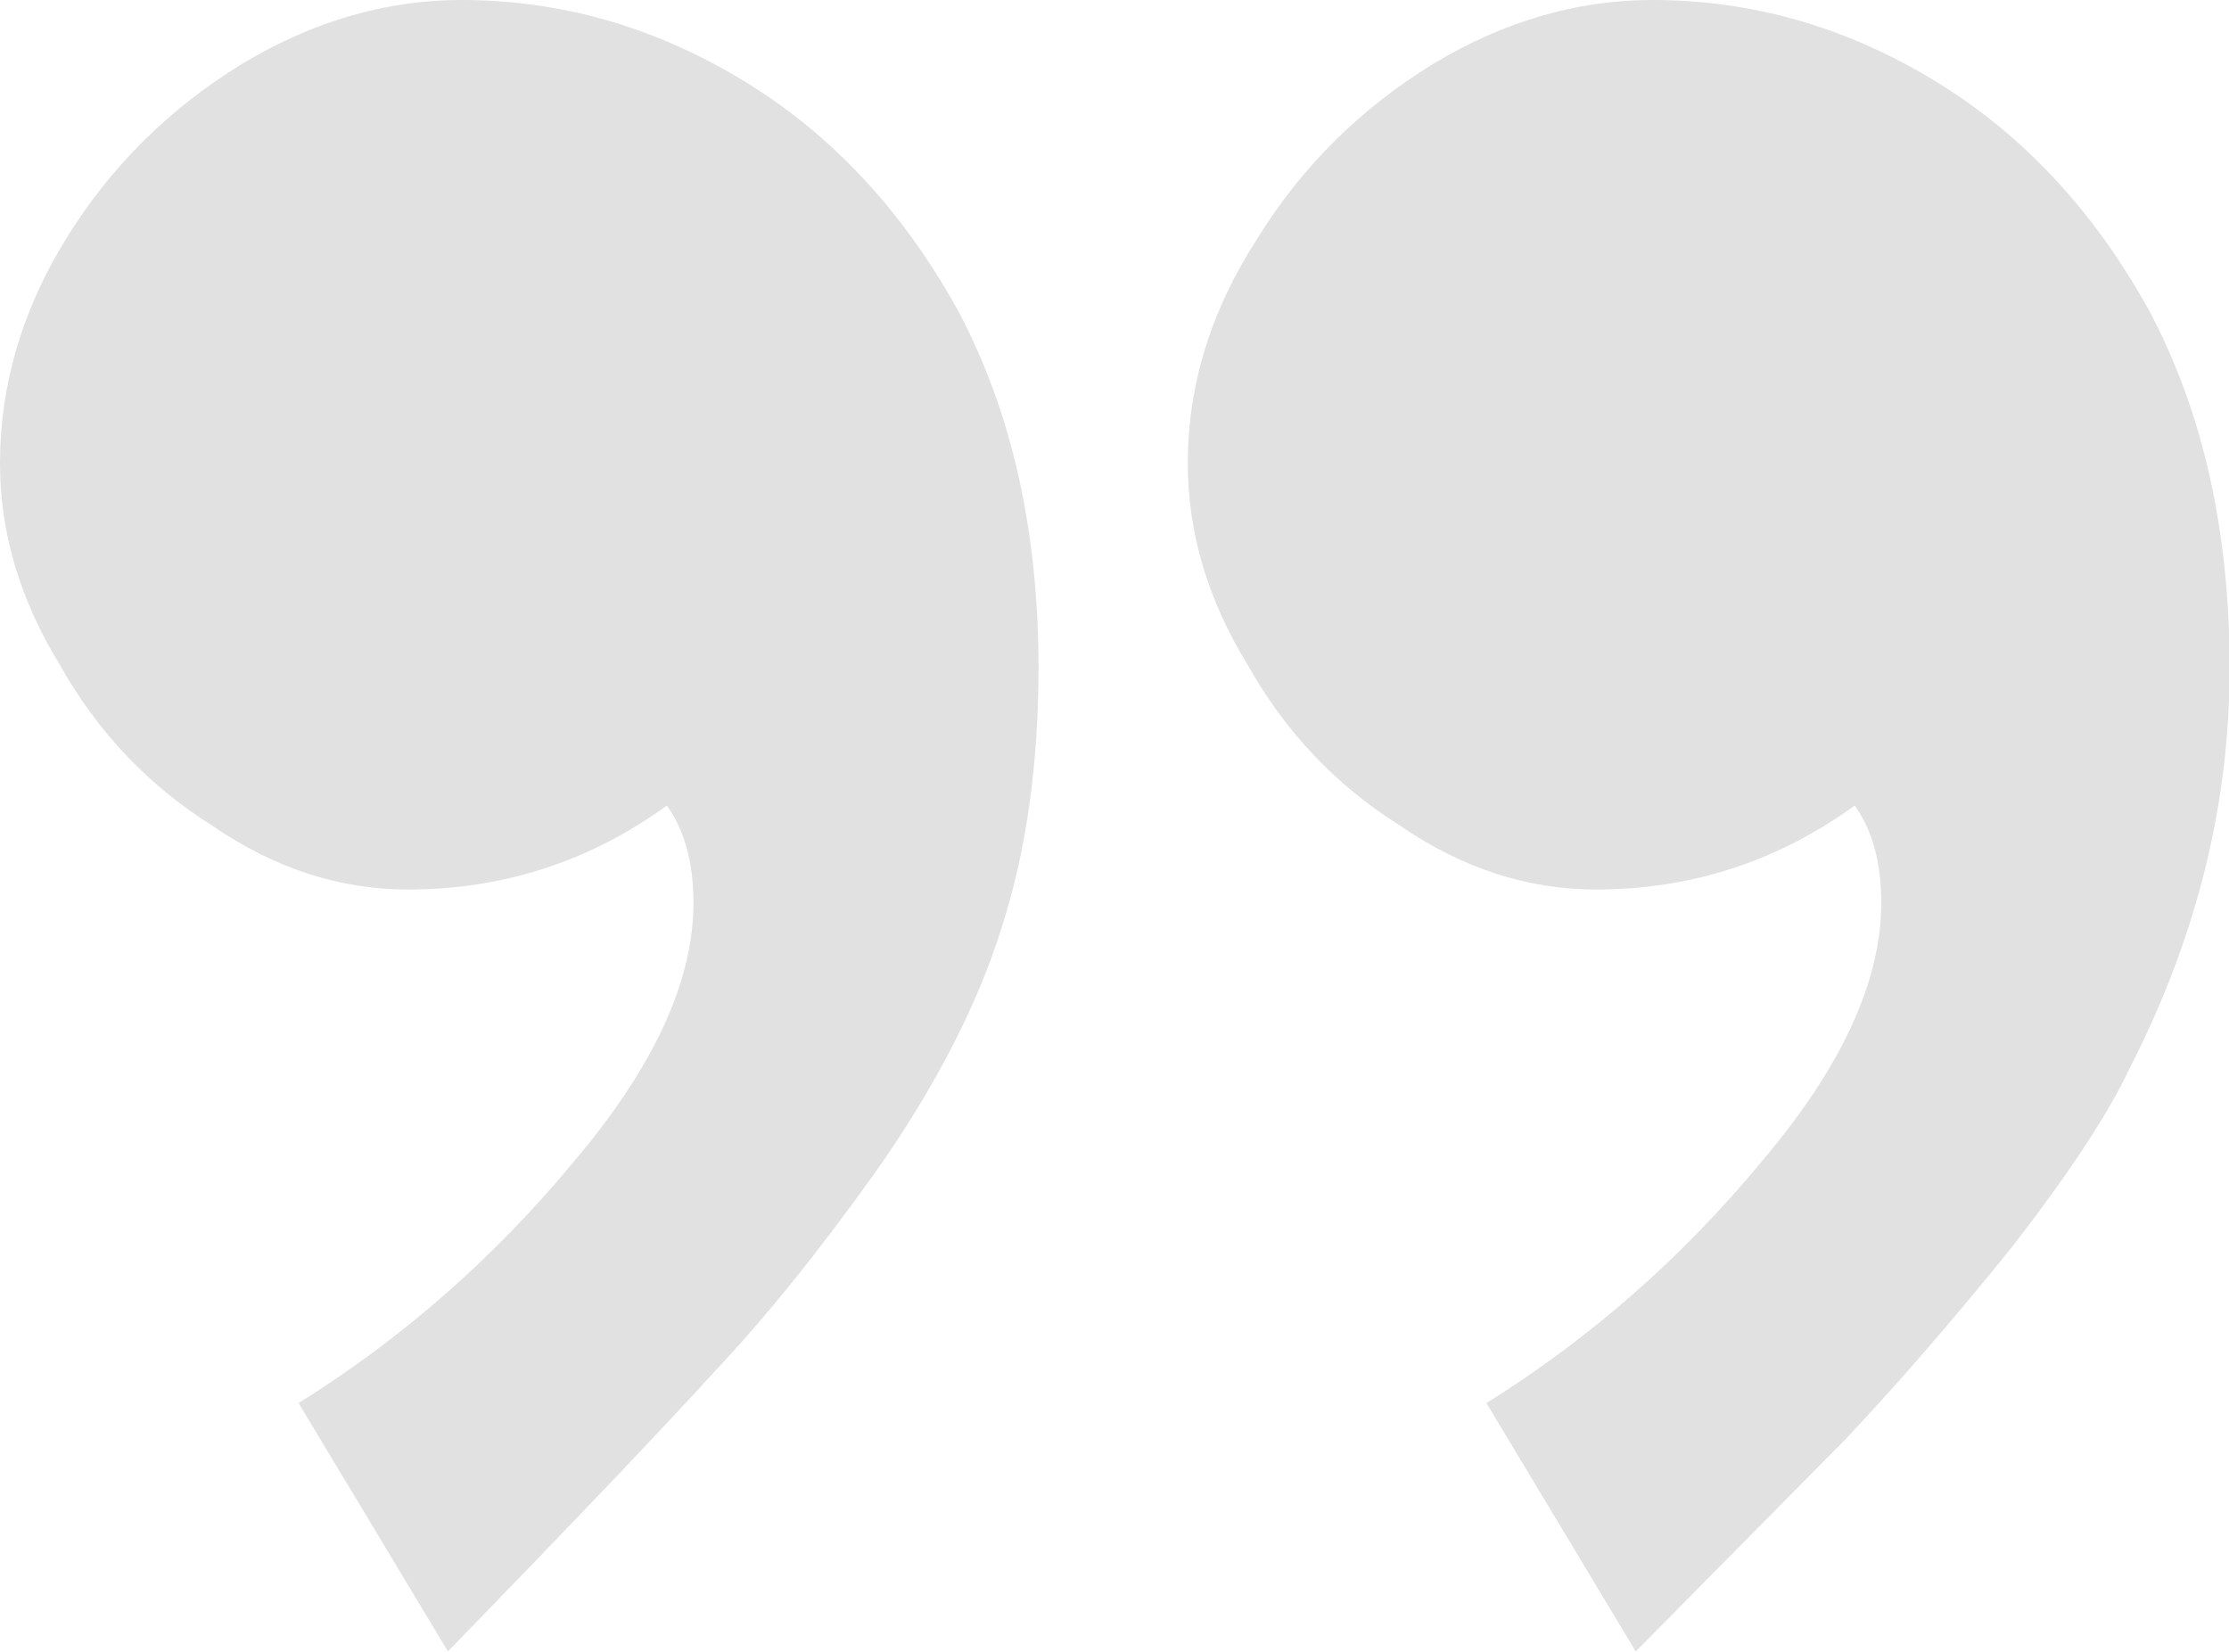
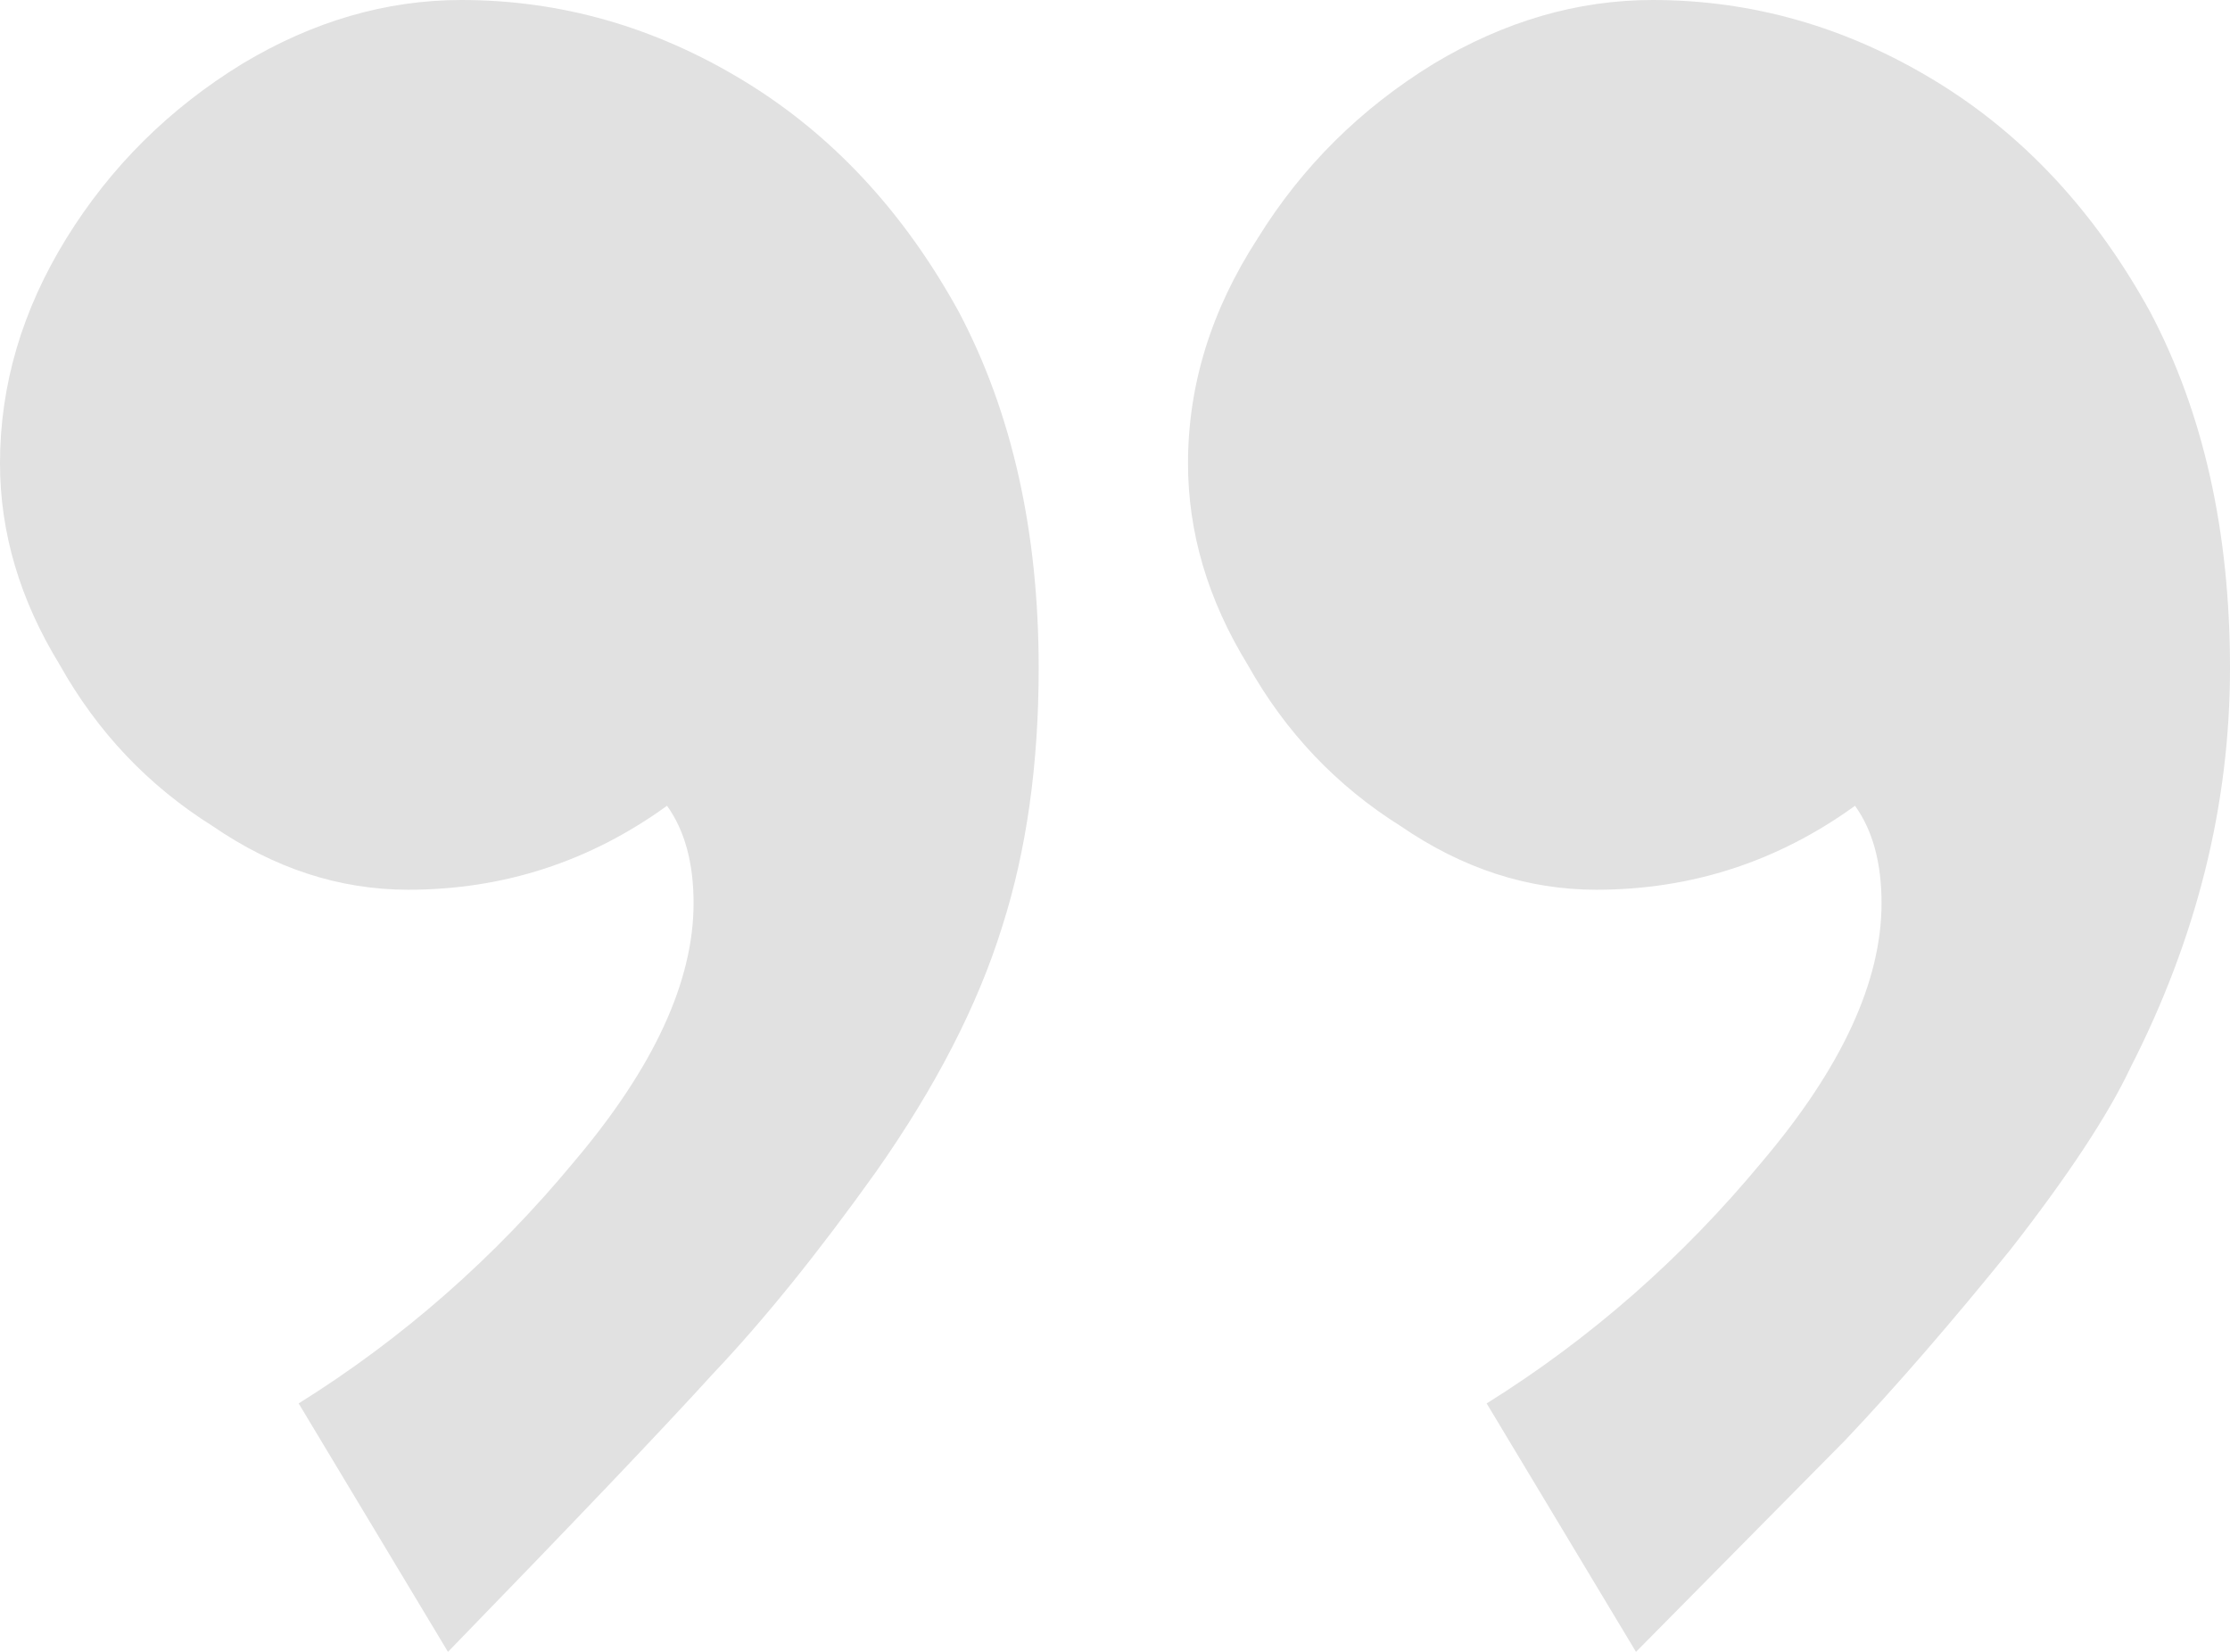
- <svg xmlns="http://www.w3.org/2000/svg" version="1.1" width="1382" height="1024" viewBox="0 0 1382 1024">
-   <g id="quotes">
- </g>
-   <path fill="#e1e1e1" d="M1024.458 0c61.714 0 120 16.651 174.856 49.951 54.858 33.301 99.428 81.171 133.714 143.61 32.914 62.439 49.372 135.977 49.372 220.619 0 84.639-20.572 167.196-61.714 247.675-13.714 29.138-38.4 66.601-74.058 112.389-37.028 45.788-71.314 85.332-102.856 118.633l-129.6 131.123-92.572-154.017c64.458-40.238 121.372-90.189 170.742-149.852 49.372-58.276 74.058-111.698 74.058-160.261 0-24.975-5.486-45.094-16.458-60.357-48 34.688-101.484 52.032-160.456 52.032-42.514 0-82.972-13.181-121.372-39.544-39.772-24.975-71.314-58.276-94.628-99.901-24.686-40.241-37.028-81.866-37.028-124.879 0-48.563 14.4-95.046 43.2-139.447 27.428-44.401 63.77-80.477 109.028-108.228 43.886-26.363 89.142-39.545 135.772-39.545zM285.942 0c61.716 0 120 16.65 174.858 49.951s99.428 81.171 133.714 143.61c32.914 62.439 49.372 135.977 49.372 220.619 0 59.663-7.544 113.083-22.628 160.259-15.086 48.563-41.144 99.21-78.172 151.936-35.658 49.951-69.258 91.576-100.8 124.877-31.544 34.688-86.4 92.273-164.572 172.749l-92.571-154.017c64.457-40.238 121.371-90.189 170.743-149.852 49.372-58.276 74.056-111.698 74.056-160.261 0-24.975-5.484-45.094-16.456-60.357-48 34.688-101.486 52.032-160.457 52.032-42.514 0-82.972-13.181-121.372-39.544-39.771-24.975-71.314-58.276-94.628-99.901-24.686-40.241-37.029-81.866-37.029-124.879 0-48.563 13.714-95.046 41.143-139.447s63.771-80.477 109.029-108.228c43.886-26.363 89.143-39.545 135.77-39.545z" />
+ <svg xmlns="http://www.w3.org/2000/svg" width="54" height="40" viewBox="0 0 54 40" fill="none">
+   <path d="M40.018 2.59234e-06C42.429 2.80309e-06 44.705 0.65 46.848 1.951C48.991 3.252 50.732 5.122 52.071 7.561C53.357 10 54 12.873 54 16.179C54 19.485 53.196 22.71 51.589 25.854C51.054 26.992 50.089 28.455 48.696 30.244C47.25 32.032 45.911 33.577 44.679 34.878L39.616 40L36 33.984C38.518 32.412 40.741 30.461 42.67 28.13C44.598 25.854 45.562 23.767 45.562 21.87C45.562 20.894 45.348 20.108 44.92 19.512C43.045 20.867 40.955 21.545 38.652 21.545C36.991 21.545 35.411 21.03 33.911 20C32.357 19.024 31.125 17.724 30.214 16.098C29.25 14.526 28.768 12.9 28.768 11.22C28.768 9.322 29.33 7.507 30.455 5.772C31.527 4.038 32.946 2.629 34.714 1.545C36.429 0.515 38.196 2.43311e-06 40.018 2.59234e-06ZM11.17 7.03482e-08C13.58 2.81099e-07 15.857 0.65 18 1.951C20.143 3.252 21.884 5.122 23.223 7.561C24.509 10 25.152 12.873 25.152 16.179C25.152 18.509 24.857 20.596 24.268 22.439C23.679 24.336 22.661 26.314 21.214 28.374C19.821 30.325 18.509 31.951 17.277 33.252C16.045 34.607 13.902 36.856 10.848 40L7.232 33.984C9.75 32.412 11.973 30.461 13.902 28.13C15.83 25.854 16.795 23.767 16.795 21.87C16.795 20.894 16.58 20.108 16.152 19.512C14.277 20.867 12.188 21.545 9.884 21.545C8.223 21.545 6.643 21.03 5.143 20C3.589 19.024 2.357 17.724 1.446 16.098C0.482 14.526 -1.44552e-06 12.9 -1.29863e-06 11.22C-1.13278e-06 9.322 0.536 7.507 1.607 5.772C2.679 4.038 4.098 2.629 5.866 1.545C7.58 0.515 9.348 -8.88862e-08 11.17 7.03482e-08Z" fill="#E1E1E1" />
</svg>
